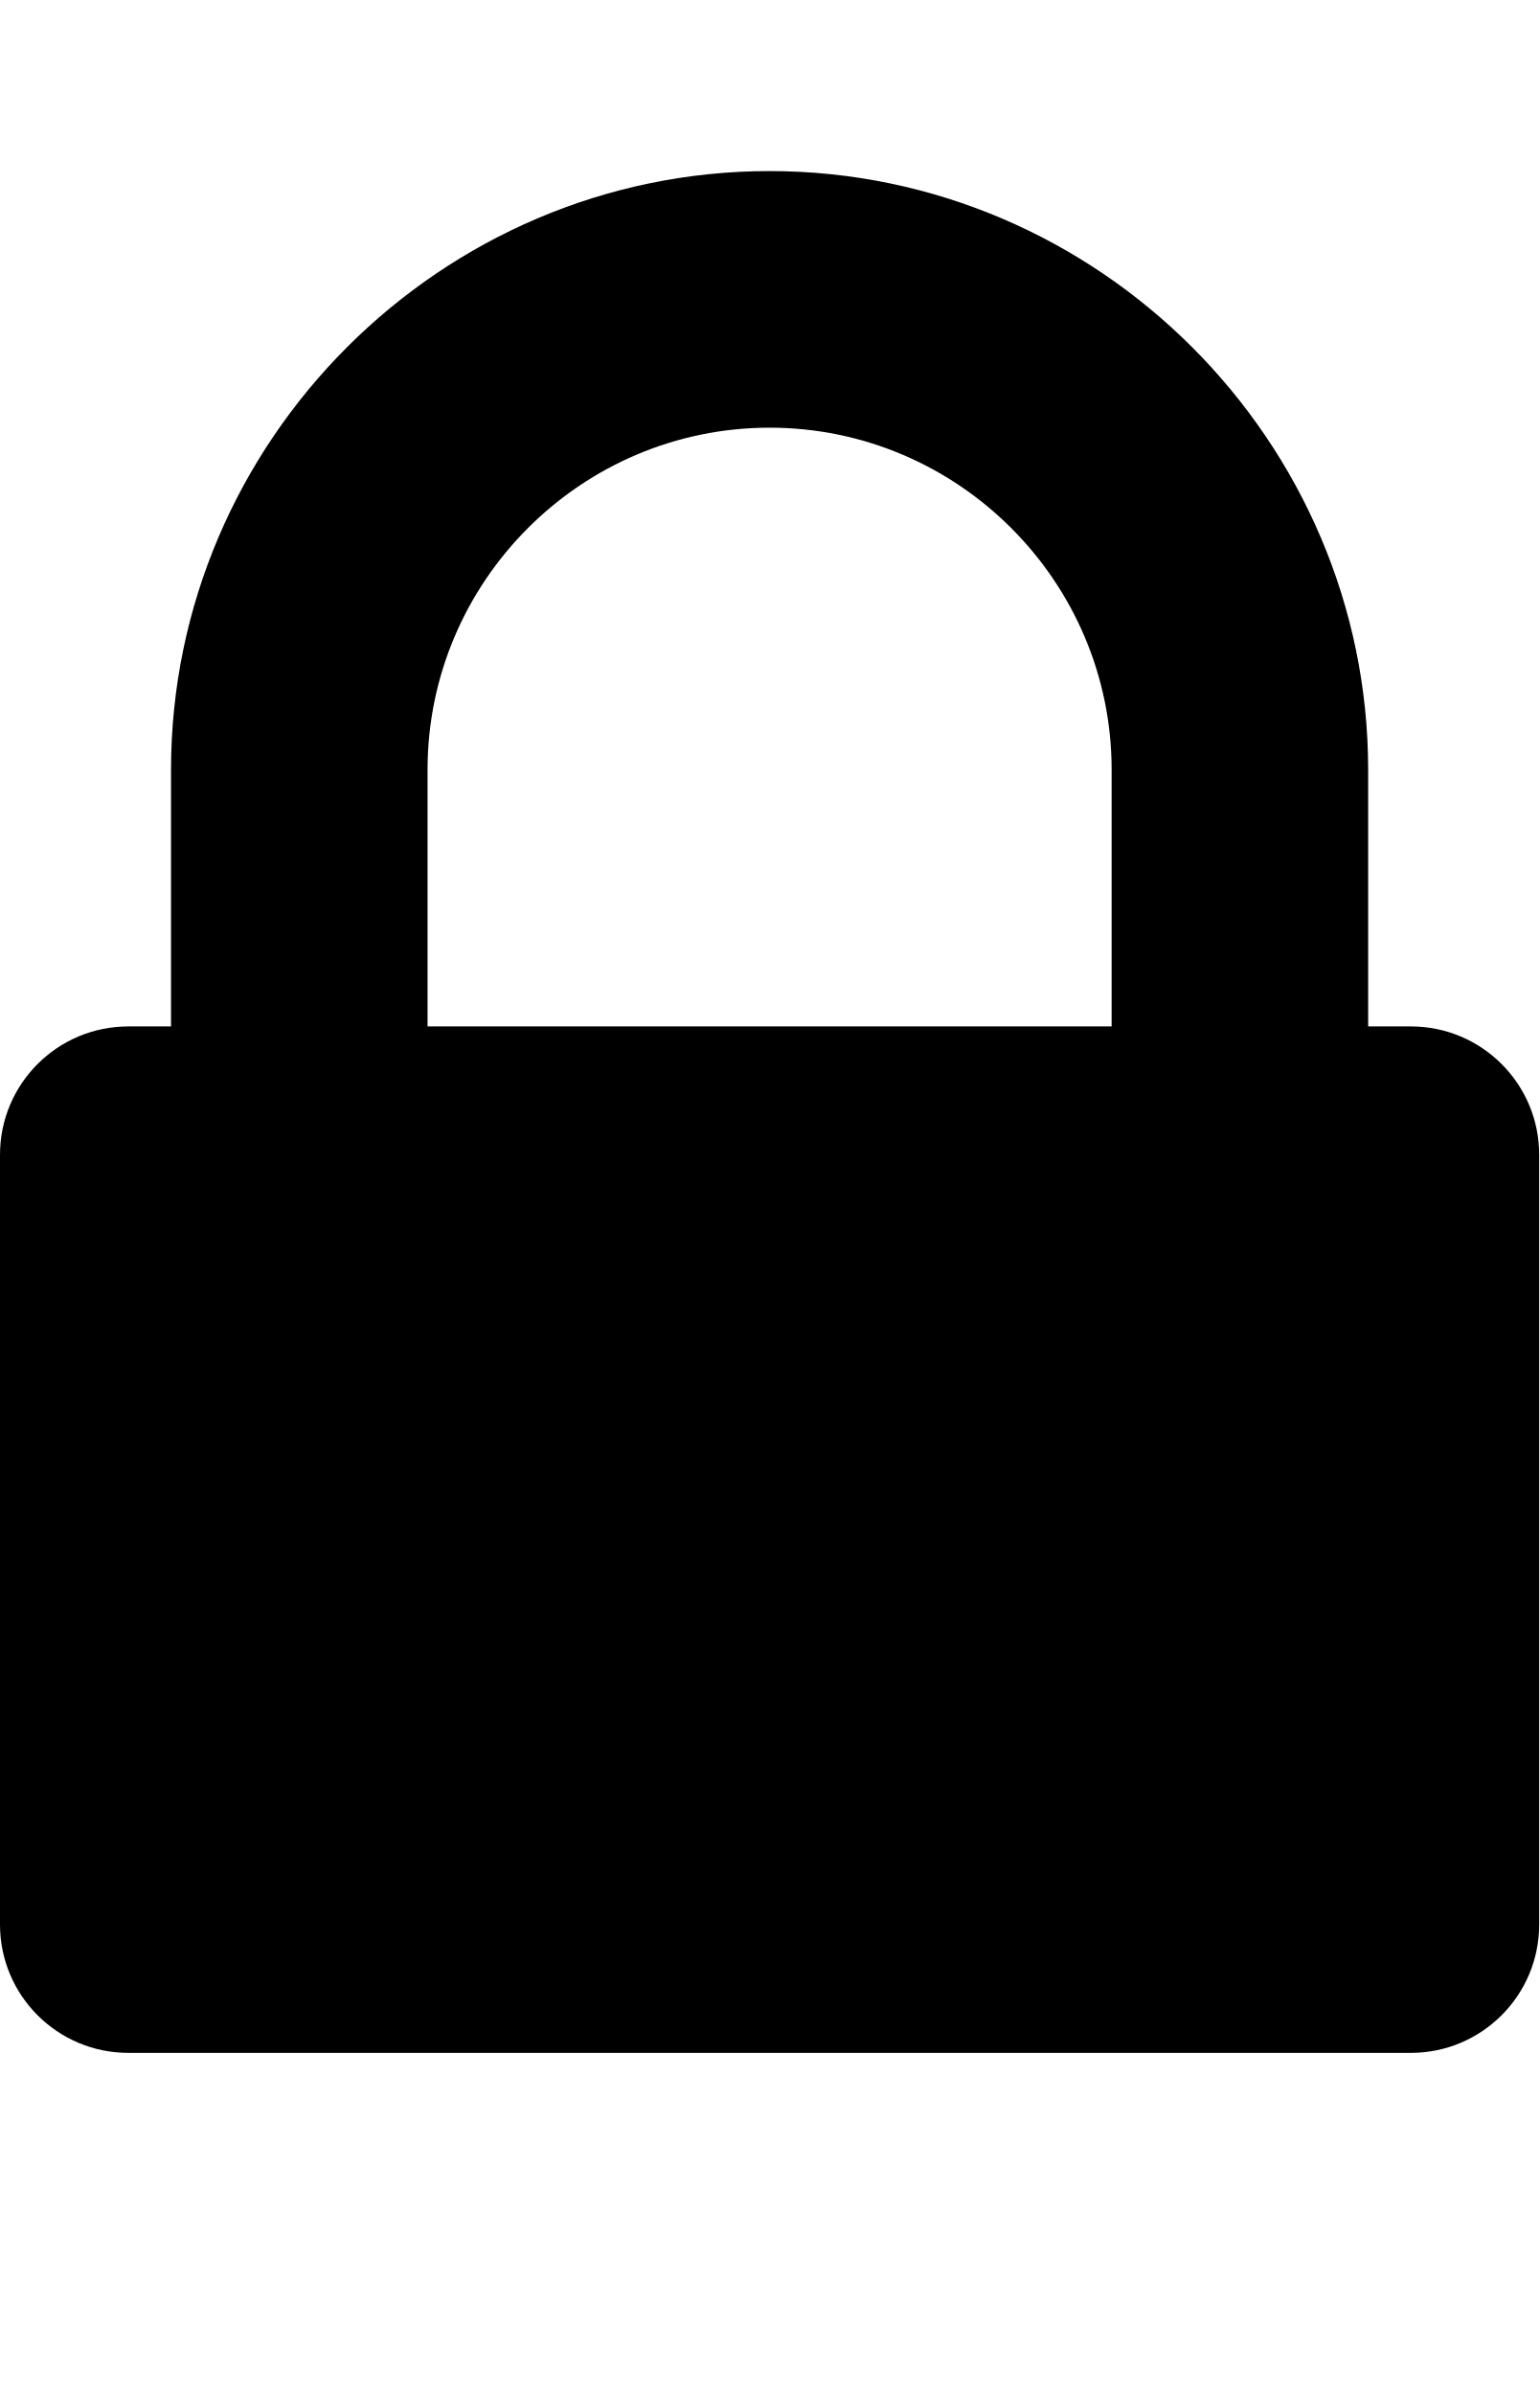
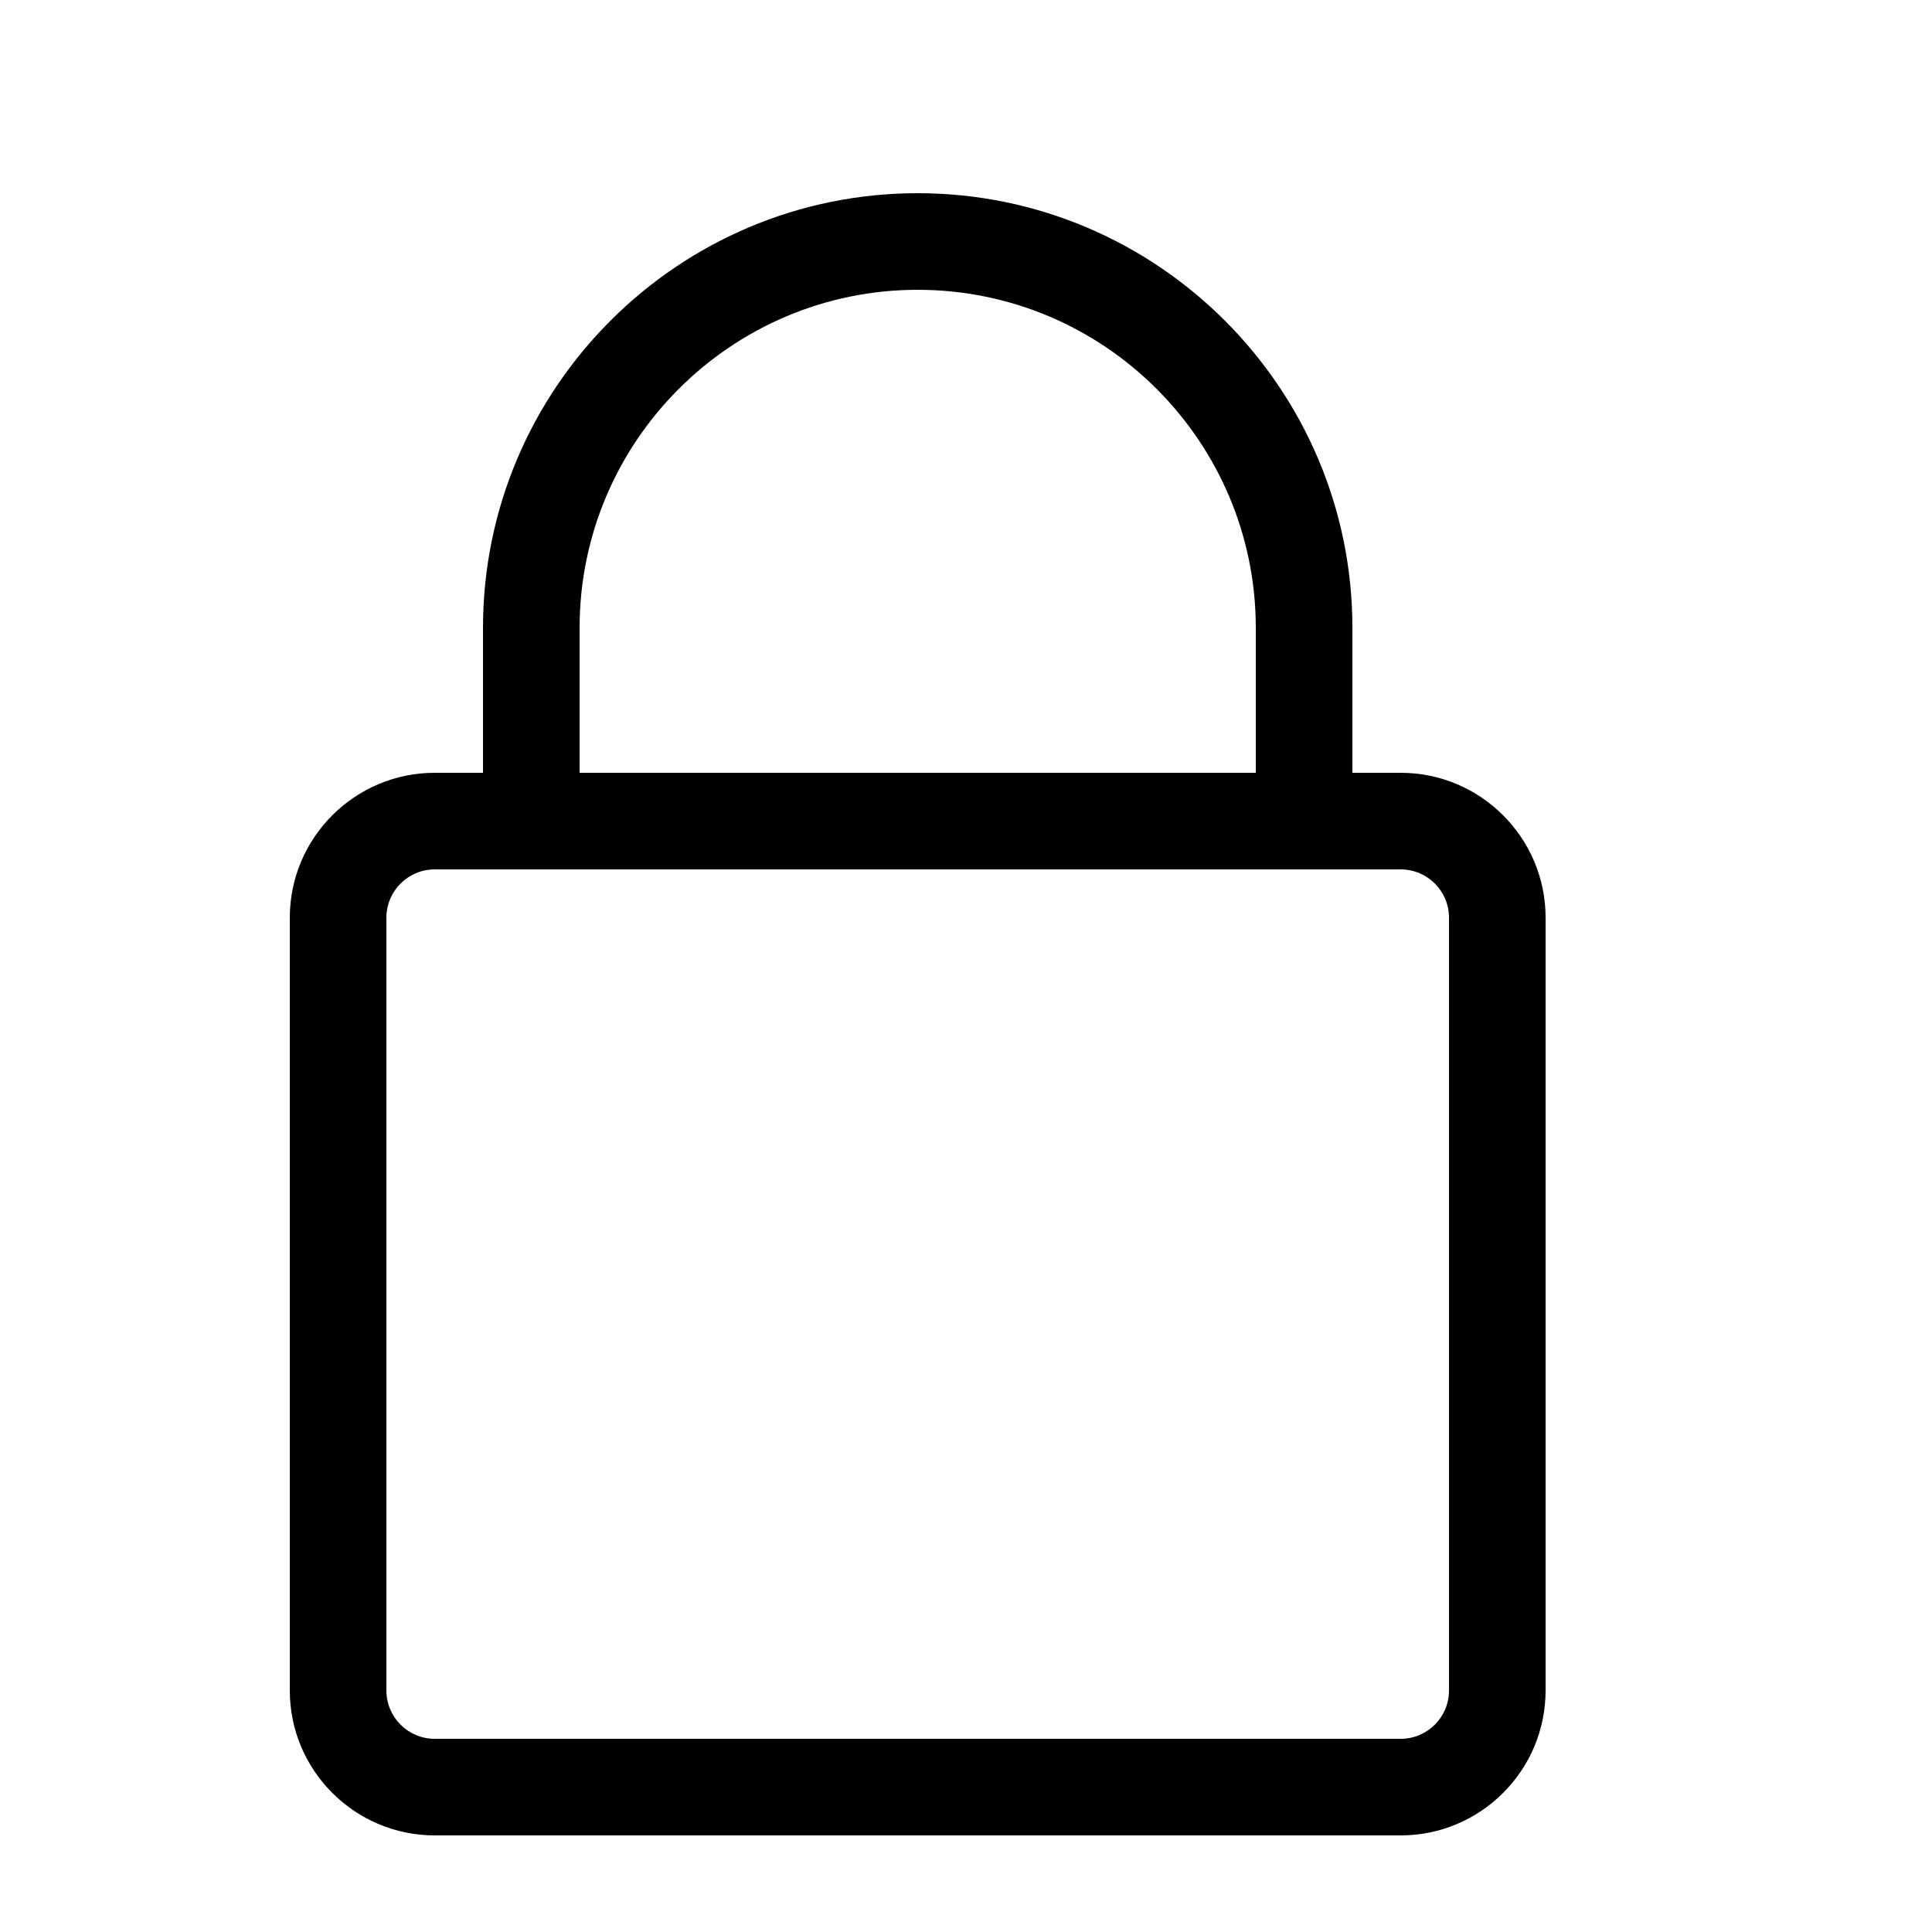
- <svg xmlns="http://www.w3.org/2000/svg" version="1.1" width="36" height="56" viewBox="0 0 36 56">
-   <path d="M10 24h16v-6c0-4.406-3.594-8-8-8s-8 3.594-8 8v6zM36 27v18c0 1.656-1.344 3-3 3h-30c-1.656 0-3-1.344-3-3v-18c0-1.656 1.344-3 3-3h1v-6c0-7.687 6.313-14 14-14s14 6.313 14 14v6h1c1.656 0 3 1.344 3 3z" />
+ <svg xmlns="http://www.w3.org/2000/svg" version="1.1" width="20" height="20" viewBox="0 0 20 20">
+   <path fill="#000000" d="M14.5 8h-0.5v-1.5c0-2.481-2.019-4.5-4.5-4.5s-4.5 2.019-4.5 4.5v1.5h-0.5c-0.827 0-1.5 0.673-1.5 1.5v8c0 0.827 0.673 1.5 1.5 1.5h10c0.827 0 1.5-0.673 1.5-1.5v-8c0-0.827-0.673-1.5-1.5-1.5zM6 6.5c0-1.93 1.57-3.5 3.5-3.5s3.5 1.57 3.5 3.5v1.5h-7v-1.5zM15 17.5c0 0.276-0.224 0.5-0.5 0.5h-10c-0.276 0-0.5-0.224-0.5-0.5v-8c0-0.276 0.224-0.5 0.5-0.5h10c0.276 0 0.5 0.224 0.5 0.5v8z" />
</svg>
